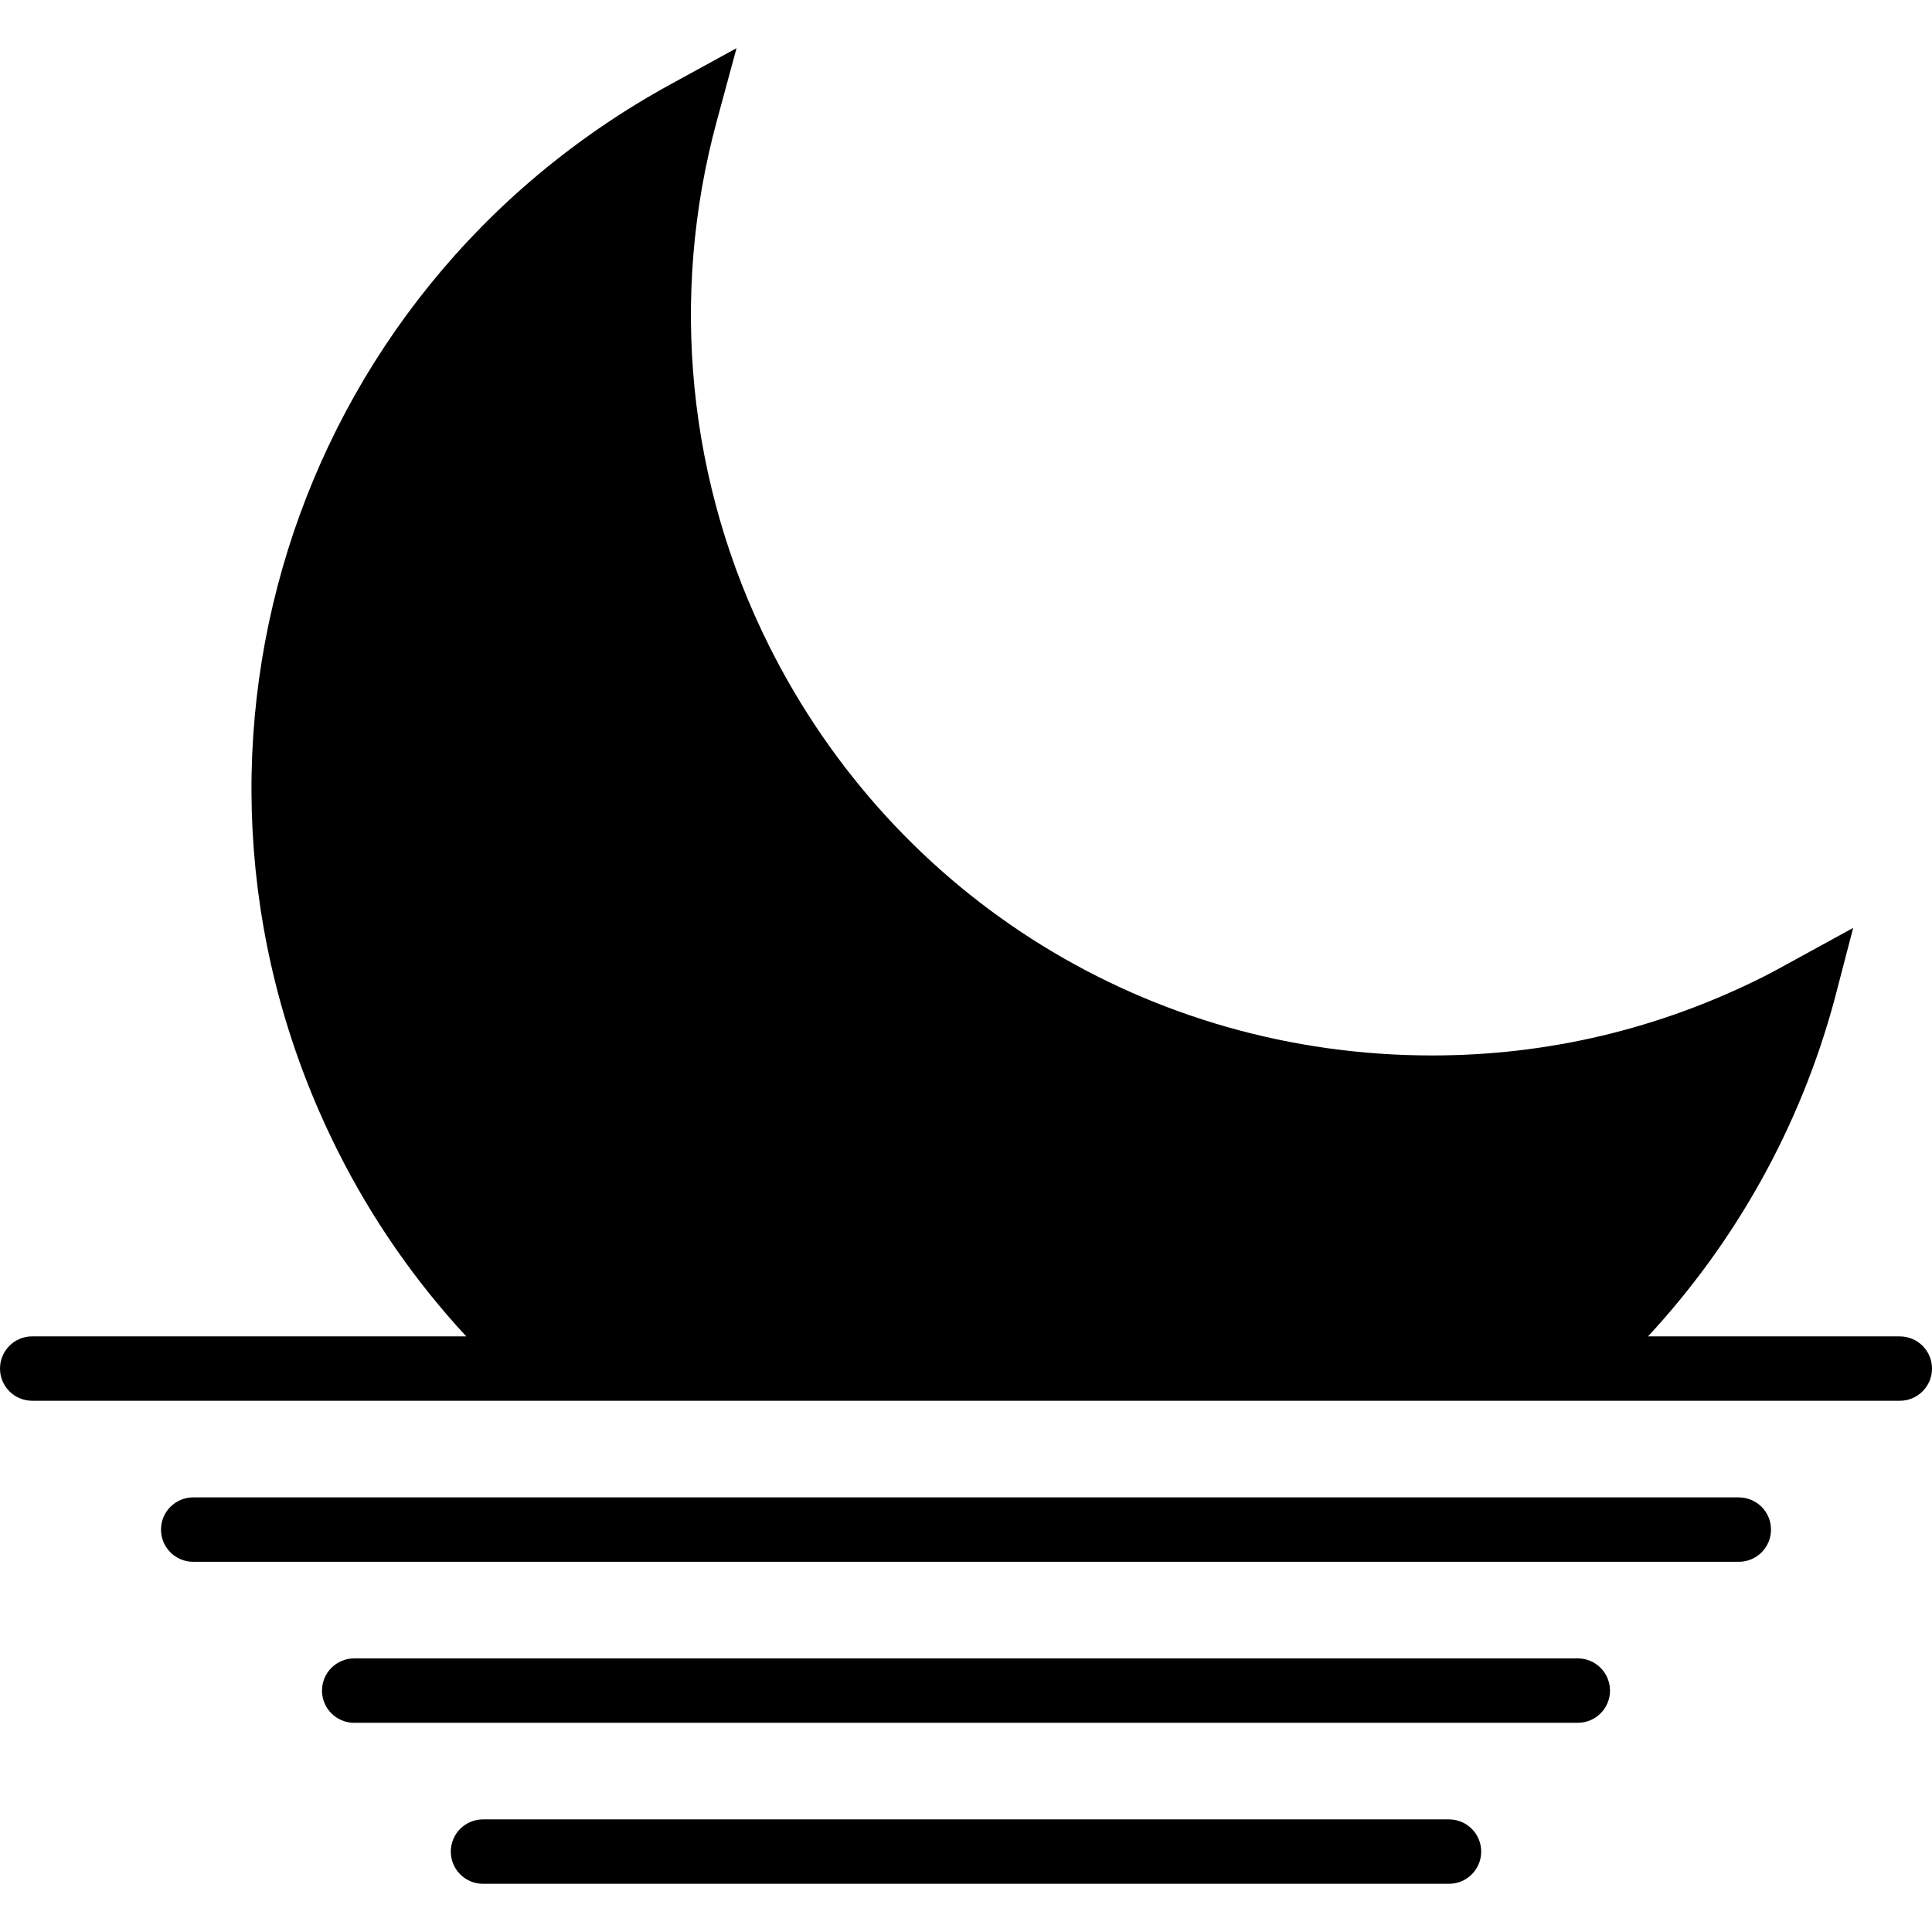
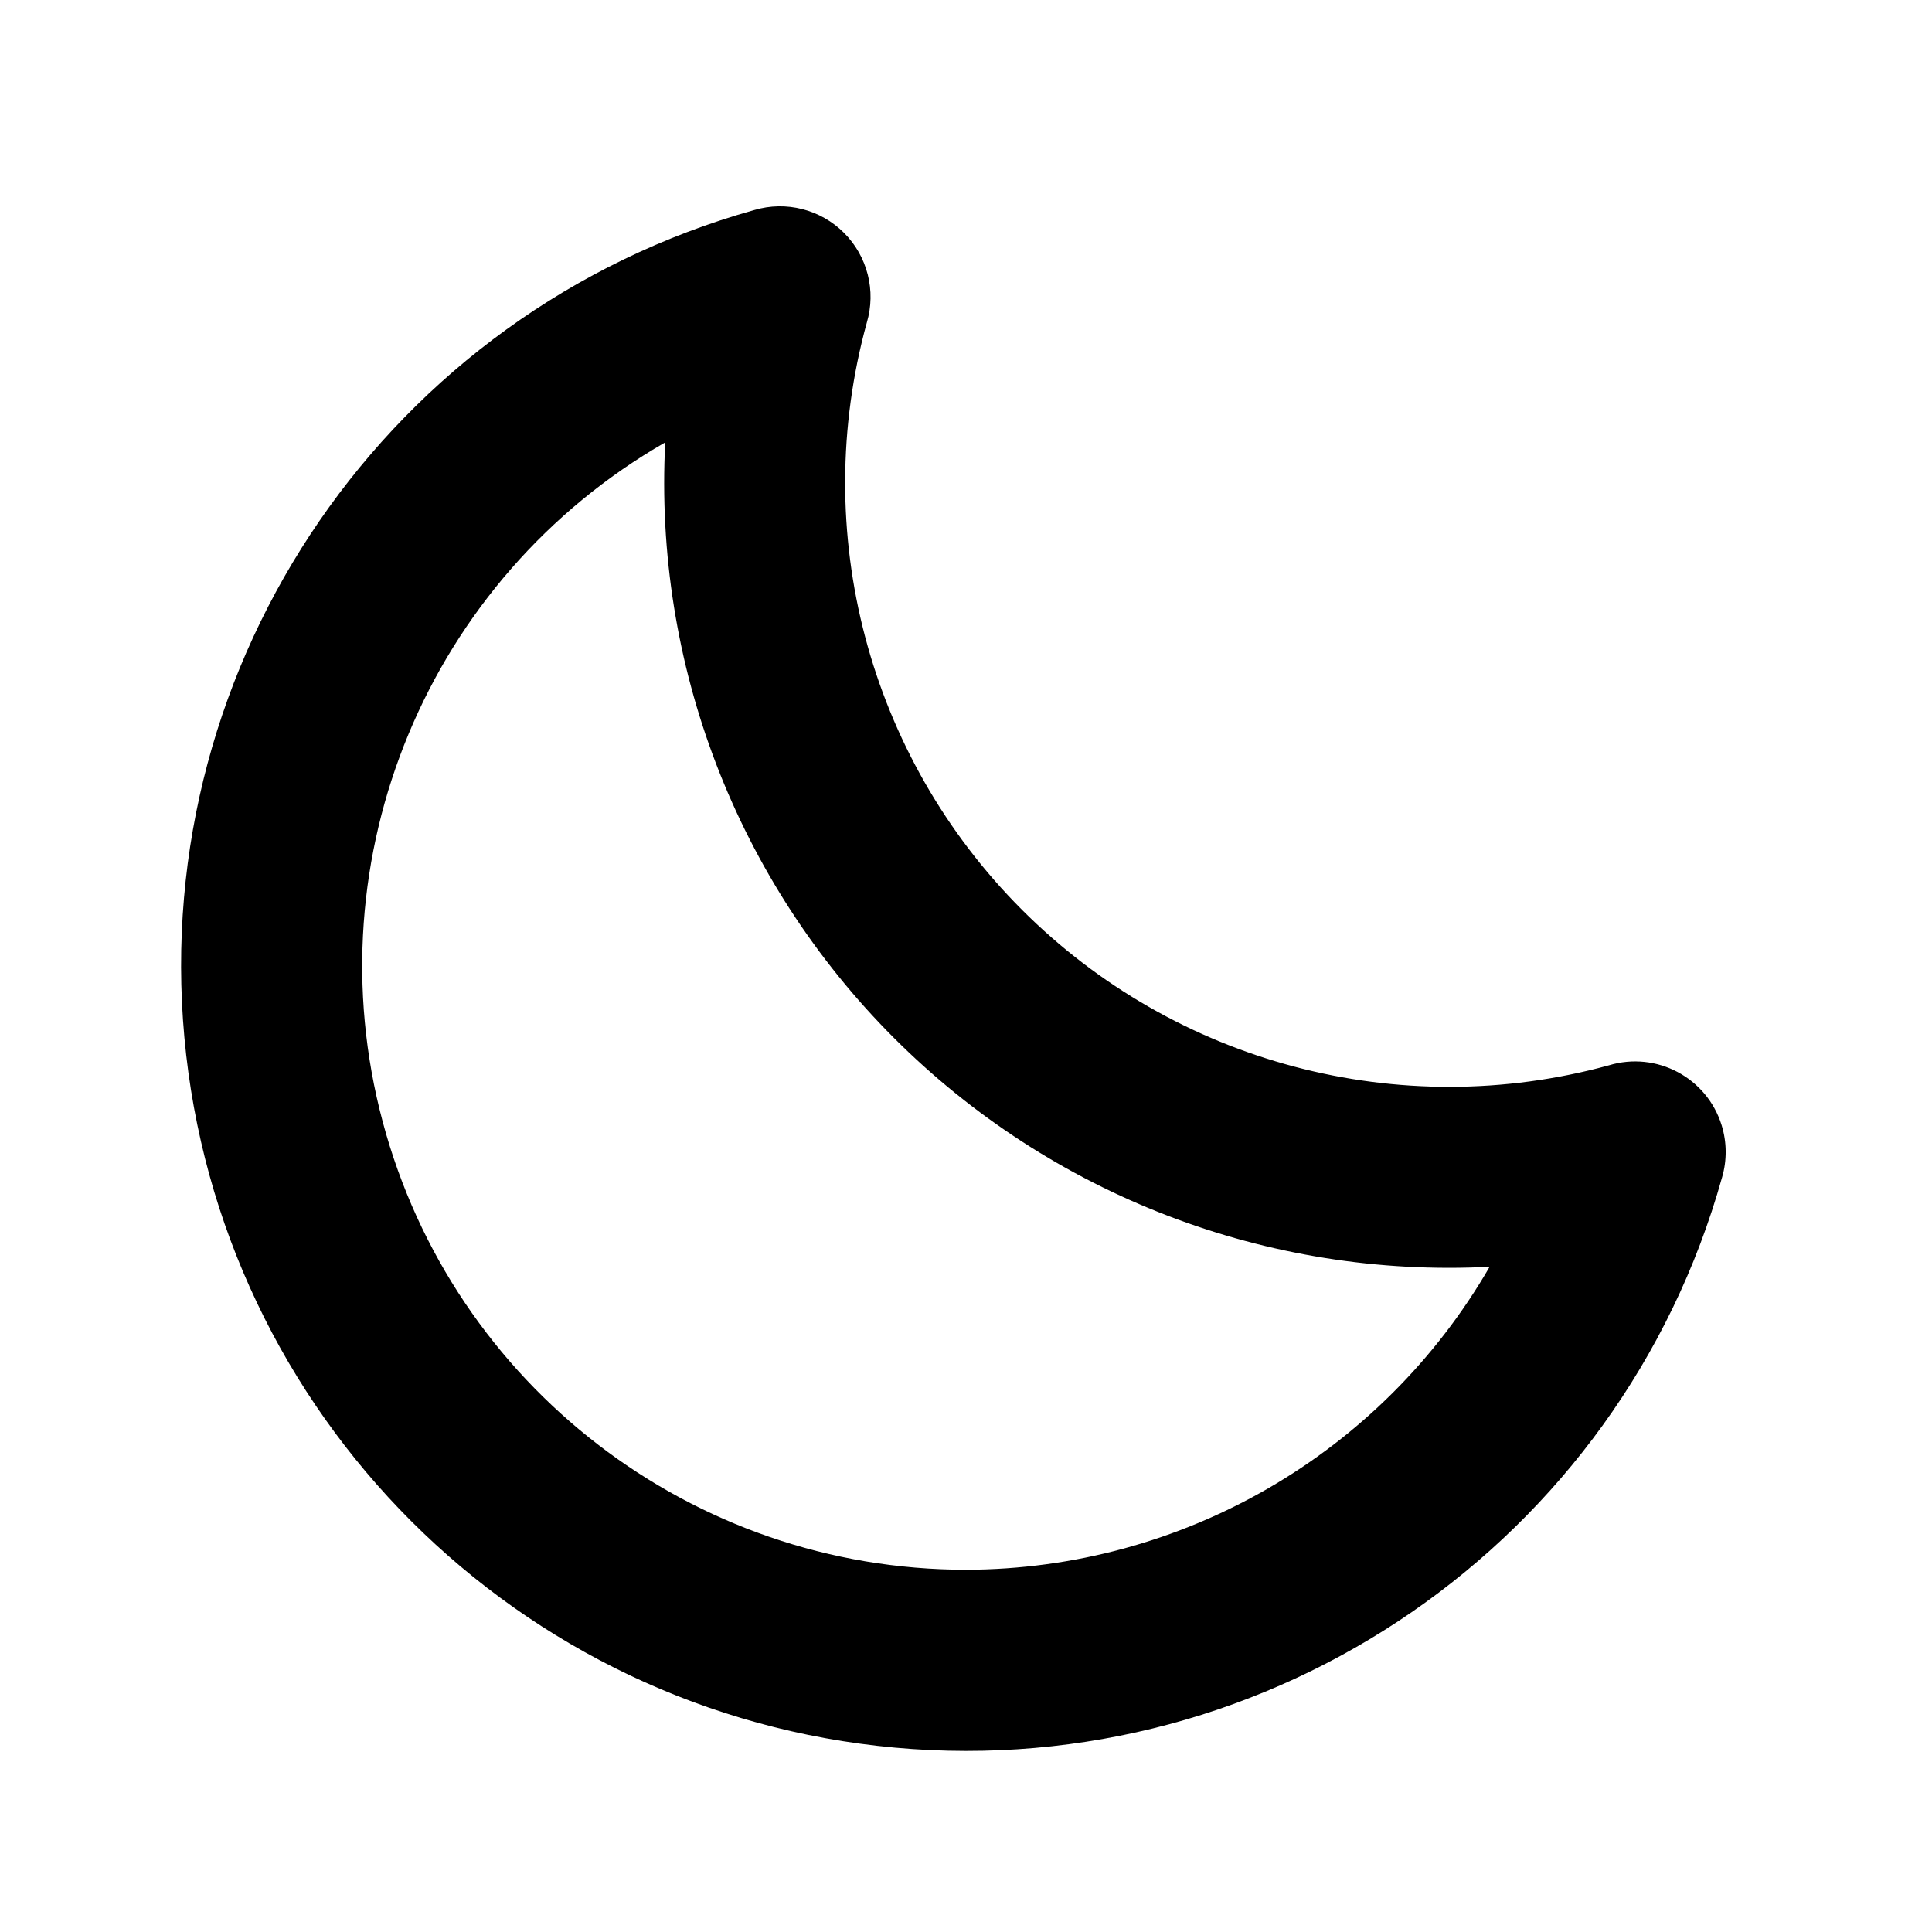
- <svg xmlns="http://www.w3.org/2000/svg" class="icon icon-moon" version="1.1" id="Capa_1" x="0px" y="0px" viewBox="0 0 60 60" style="enable-background:new 0 0 60 60;" xml:space="preserve">
-   <g>
-     <path d="M54,46.503H6c-0.553,0-1,0.448-1,1s0.447,1,1,1h48c0.553,0,1-0.448,1-1S54.553,46.503,54,46.503z" />
-     <path d="M49,51.503H11c-0.553,0-1,0.448-1,1s0.447,1,1,1h38c0.553,0,1-0.448,1-1S49.553,51.503,49,51.503z" />
-     <path d="M45,56.503H15c-0.553,0-1,0.448-1,1s0.447,1,1,1h30c0.553,0,1-0.448,1-1S45.553,56.503,45,56.503z" />
-     <path d="M59,41.503h-7.819c2.731-2.951,4.721-6.509,5.784-10.434l0.587-2.252l-2.061,1.129c-0.244,0.134-0.487,0.268-0.736,0.393   c-3.232,1.618-6.69,2.439-10.279,2.439c-0.001,0-0.001,0-0.002,0c-8.771,0-16.658-4.87-20.583-12.708   c-2.531-5.056-3.111-10.848-1.632-16.306l0.615-2.268l-2.061,1.129c-11.84,6.488-16.377,21.03-10.33,33.105   c1.061,2.118,2.403,4.05,3.996,5.772H1c-0.553,0-1,0.448-1,1s0.447,1,1,1h15.545H49.13H59c0.553,0,1-0.448,1-1   S59.553,41.503,59,41.503z" />
-   </g>
+ <svg xmlns="http://www.w3.org/2000/svg" class="icon icon-moon" viewBox="0 0 256 256">
+   <path d="M228.131,149.117A12.004,12.004,0,0,0,213.168,141.165,80.032,80.032,0,0,1,114.857,42.75,12.002,12.002,0,0,0,99.939,27.833,104.014,104.014,0,1,0,228.186,155.995,12.002,12.002,0,0,0,228.131,149.117ZM128,208A80.011,80.011,0,0,1,88.146,58.617a103.982,103.982,0,0,0,109.237,109.237A80.31,80.31,0,0,1,128,208Z" />
</svg>
